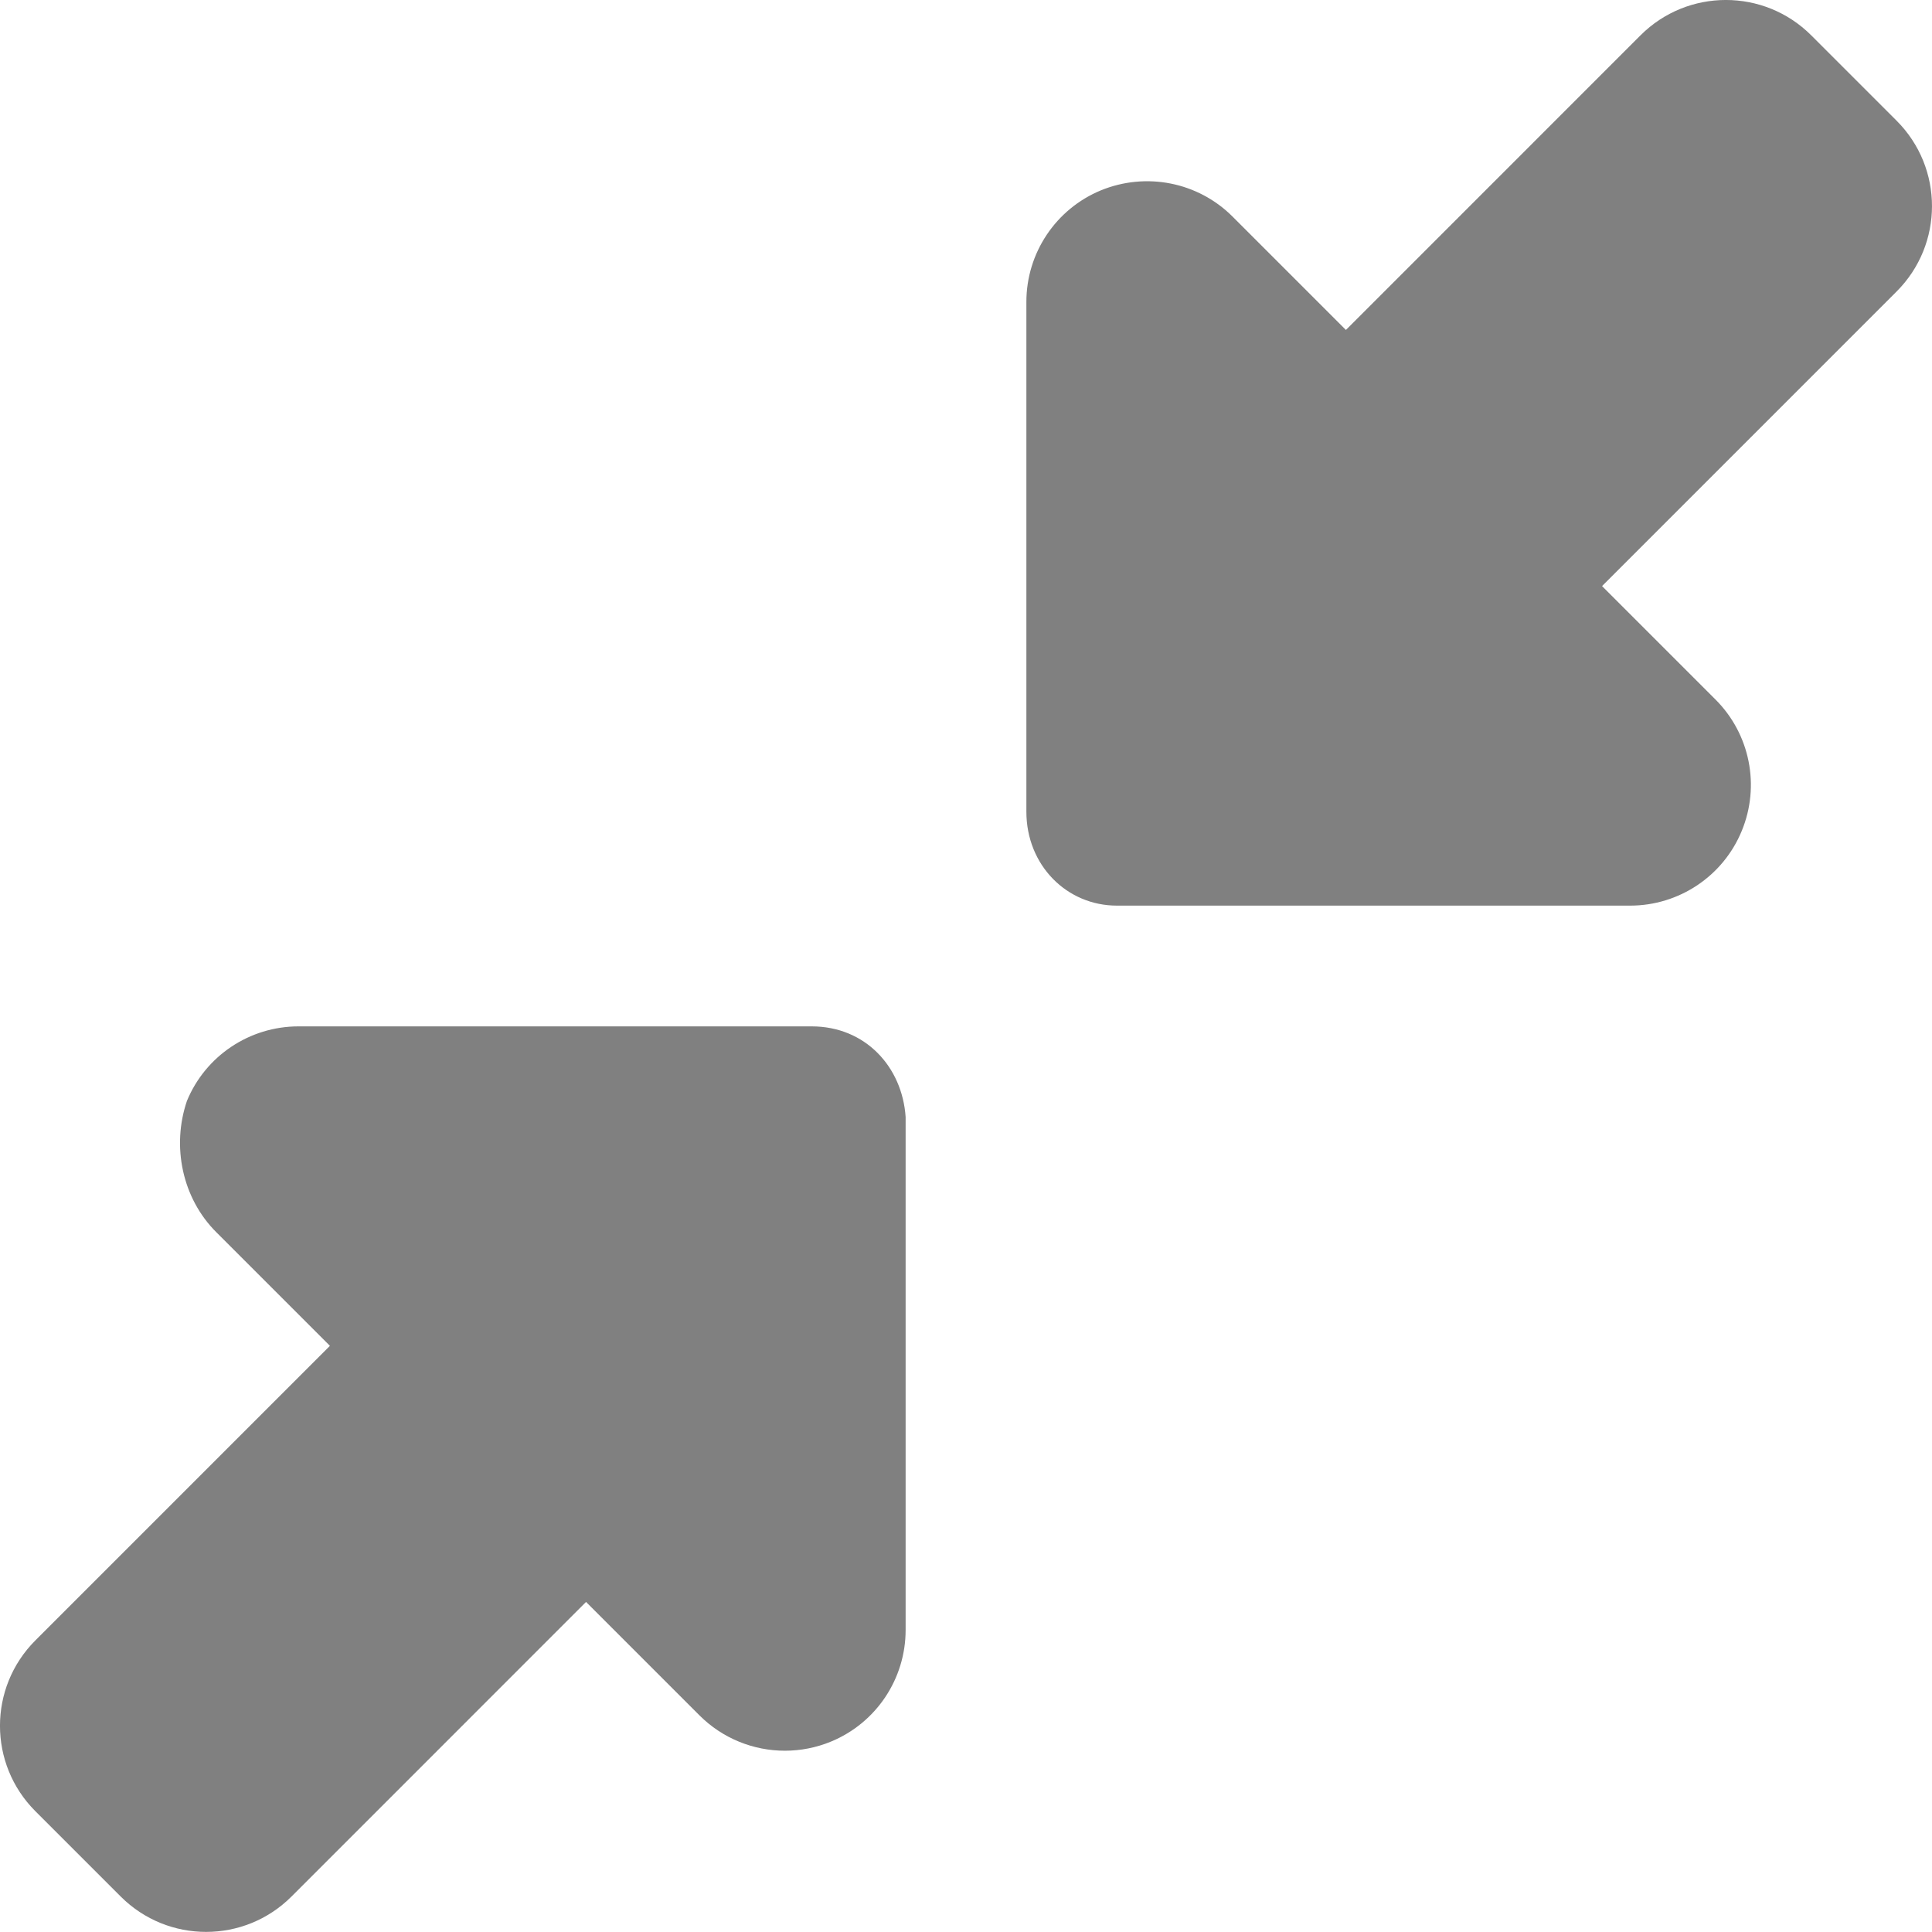
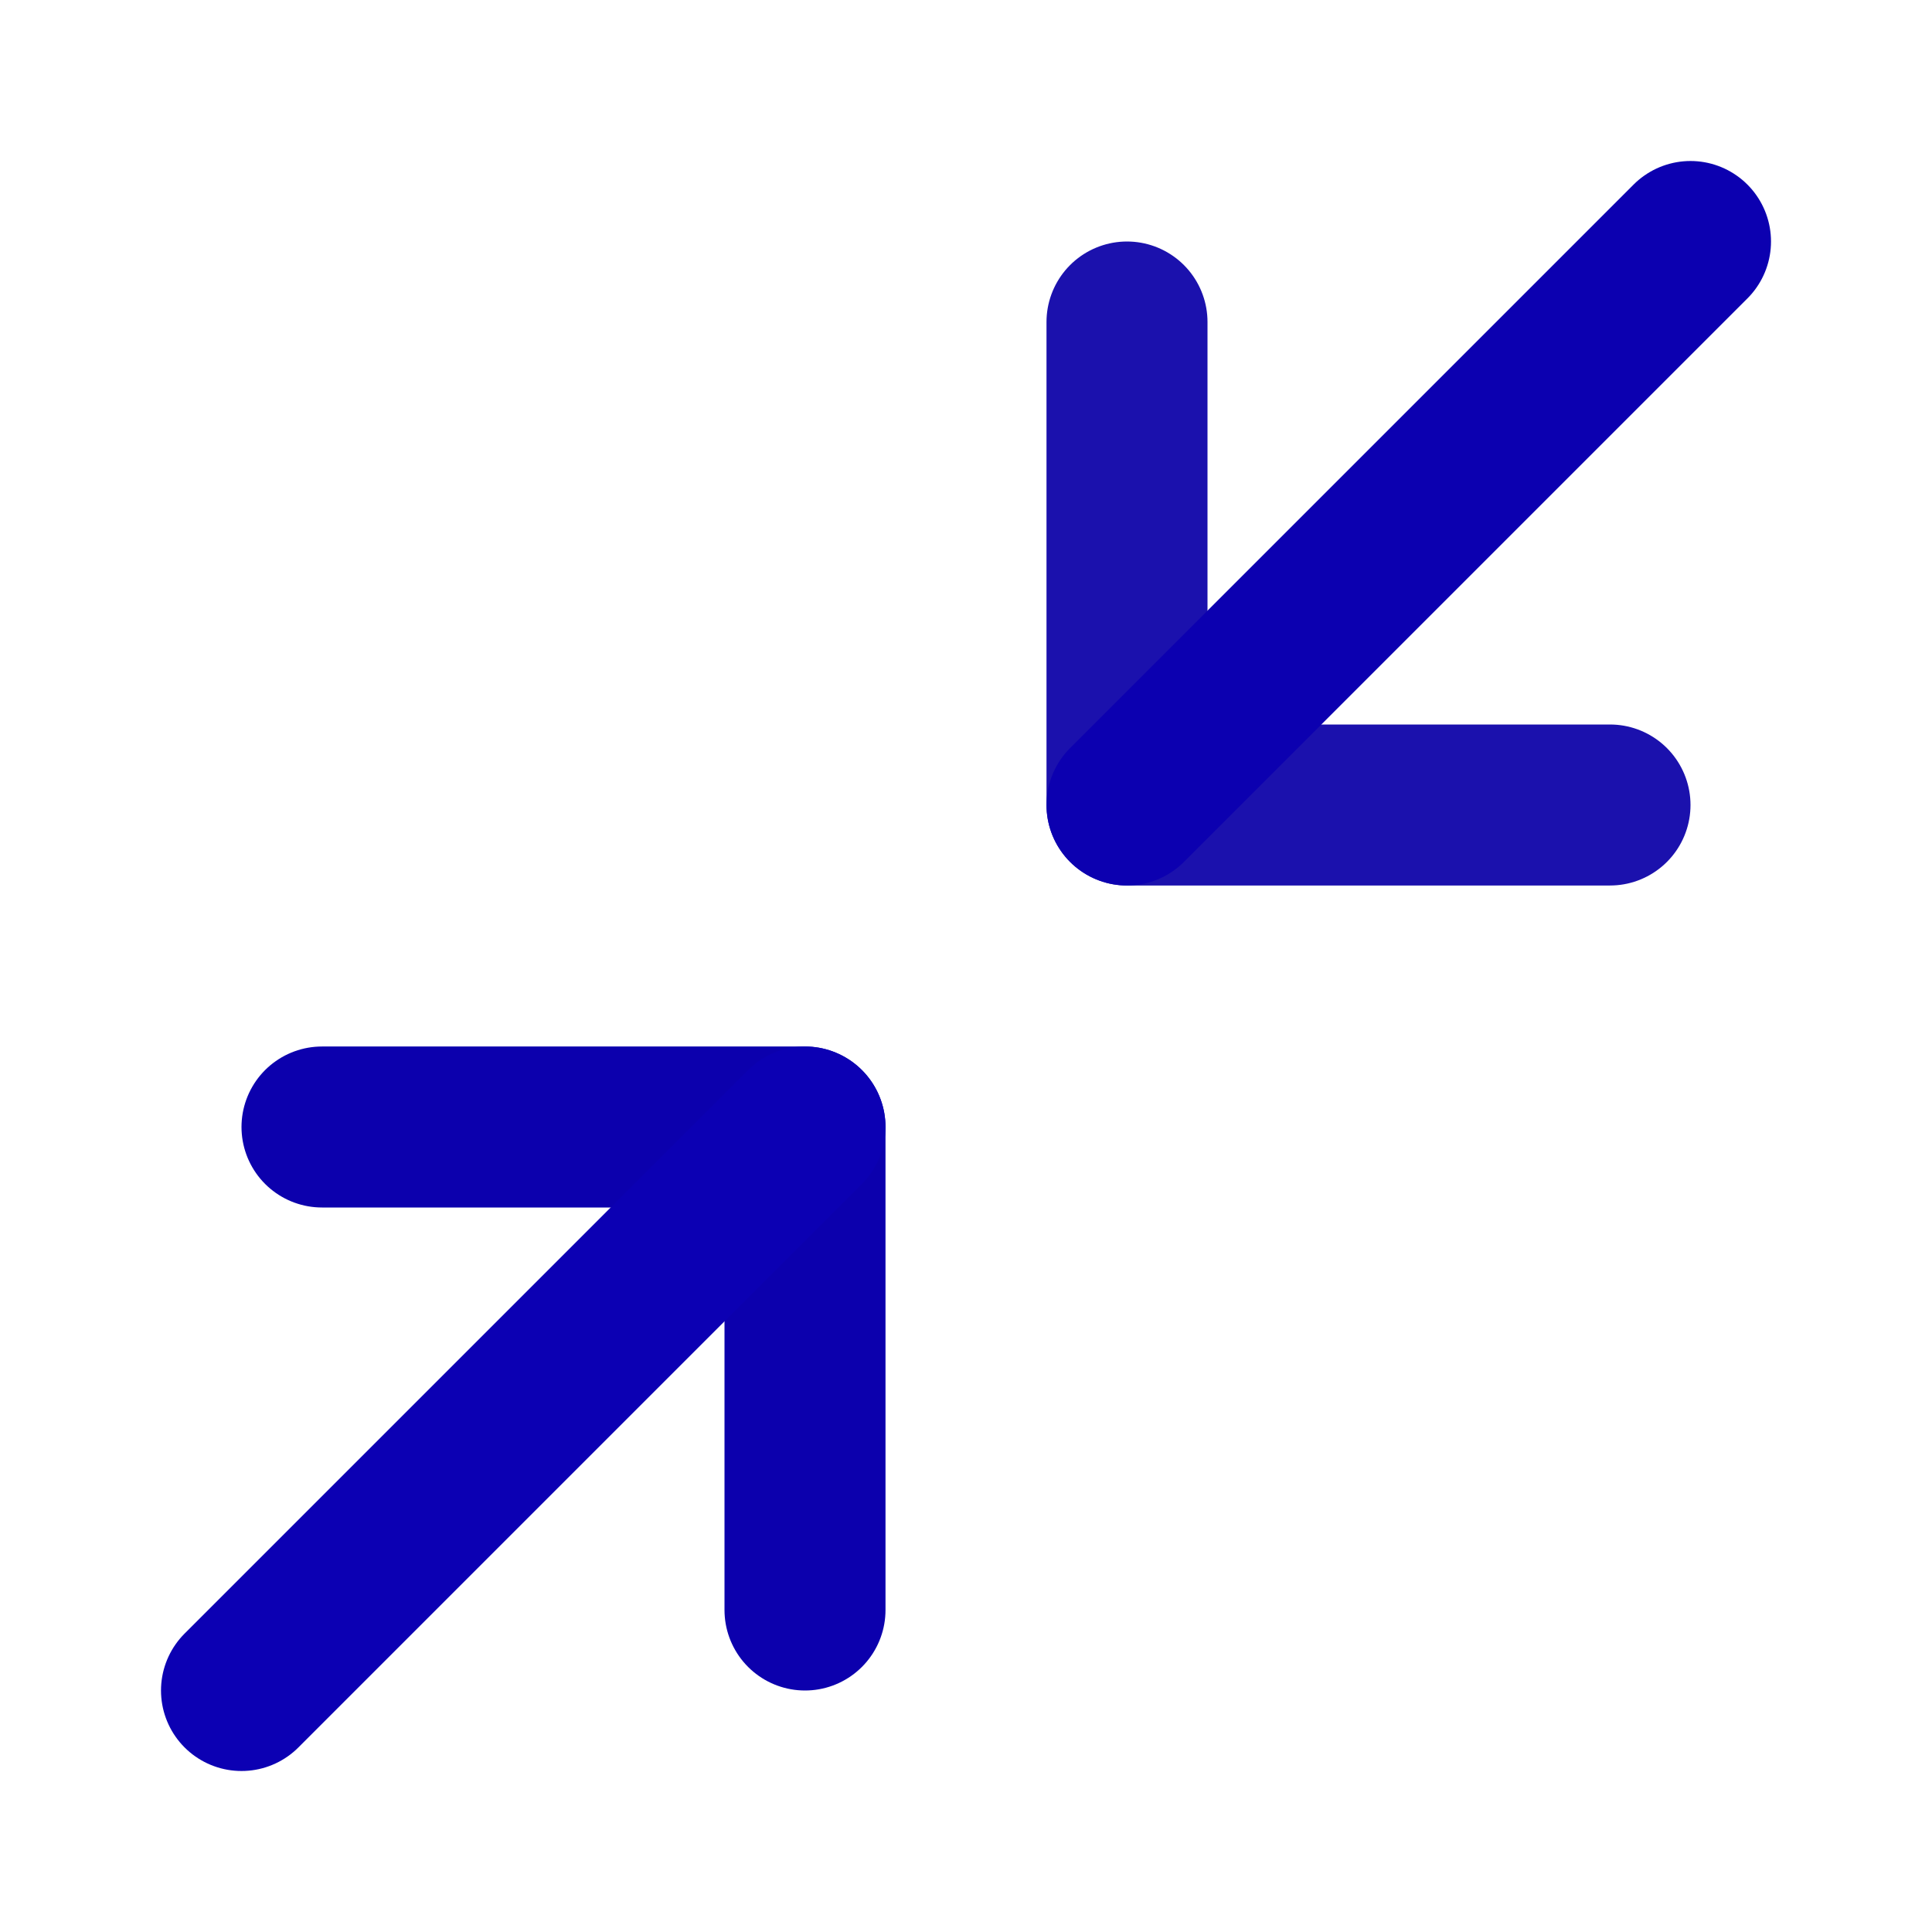
- <svg xmlns="http://www.w3.org/2000/svg" viewBox="0 0 512 512">
-   <path d="M215.1 272h-136c-12.94 0-24.63 7.797-29.56 19.75C45.47 303.7 48.22 317.5 57.37 326.6l30.06 30.06l-78.06 78.07c-12.5 12.5-12.5 32.75-.001 45.25l22.62 22.62c12.5 12.5 32.76 12.5 45.26 .001l78.06-78.07l30.06 30.06c6.125 6.125 14.31 9.367 22.63 9.367c4.125 0 8.279-.789 12.25-2.43c11.97-4.953 19.75-16.62 19.75-29.56V296C239.1 282.7 229.3 272 215.1 272zM296 240h136c12.94 0 24.63-7.797 29.56-19.75c4.969-11.97 2.219-25.72-6.938-34.87l-30.06-30.06l78.06-78.07c12.5-12.5 12.5-32.76 0-45.26l-22.62-22.62c-12.5-12.5-32.76-12.5-45.26-0l-78.06 78.07l-30.06-30.06c-9.156-9.141-22.87-11.84-34.87-6.937c-11.97 4.953-19.75 16.62-19.75 29.56v135.1C272 229.3 282.7 240 296 240z" fill="gray" />
+ <svg xmlns="http://www.w3.org/2000/svg" viewBox="0 0 24 24" fill="none" stroke="currentColor" stroke-width="2" stroke-linecap="round" stroke-linejoin="round" class="feather feather-minimize-2">
+   <polyline points="4 14 10 14 10 20" id="id_105" style="stroke: rgb(12, 0, 173);" />
+   <polyline points="20 10 14 10 14 4" id="id_106" style="stroke: rgb(27, 17, 173);" />
+   <line x1="14" y1="10" x2="21" y2="3" id="id_107" style="stroke: rgb(12, 0, 176);" />
+   <line x1="3" y1="21" x2="10" y2="14" id="id_108" style="stroke: rgb(12, 0, 179);" />
</svg>
